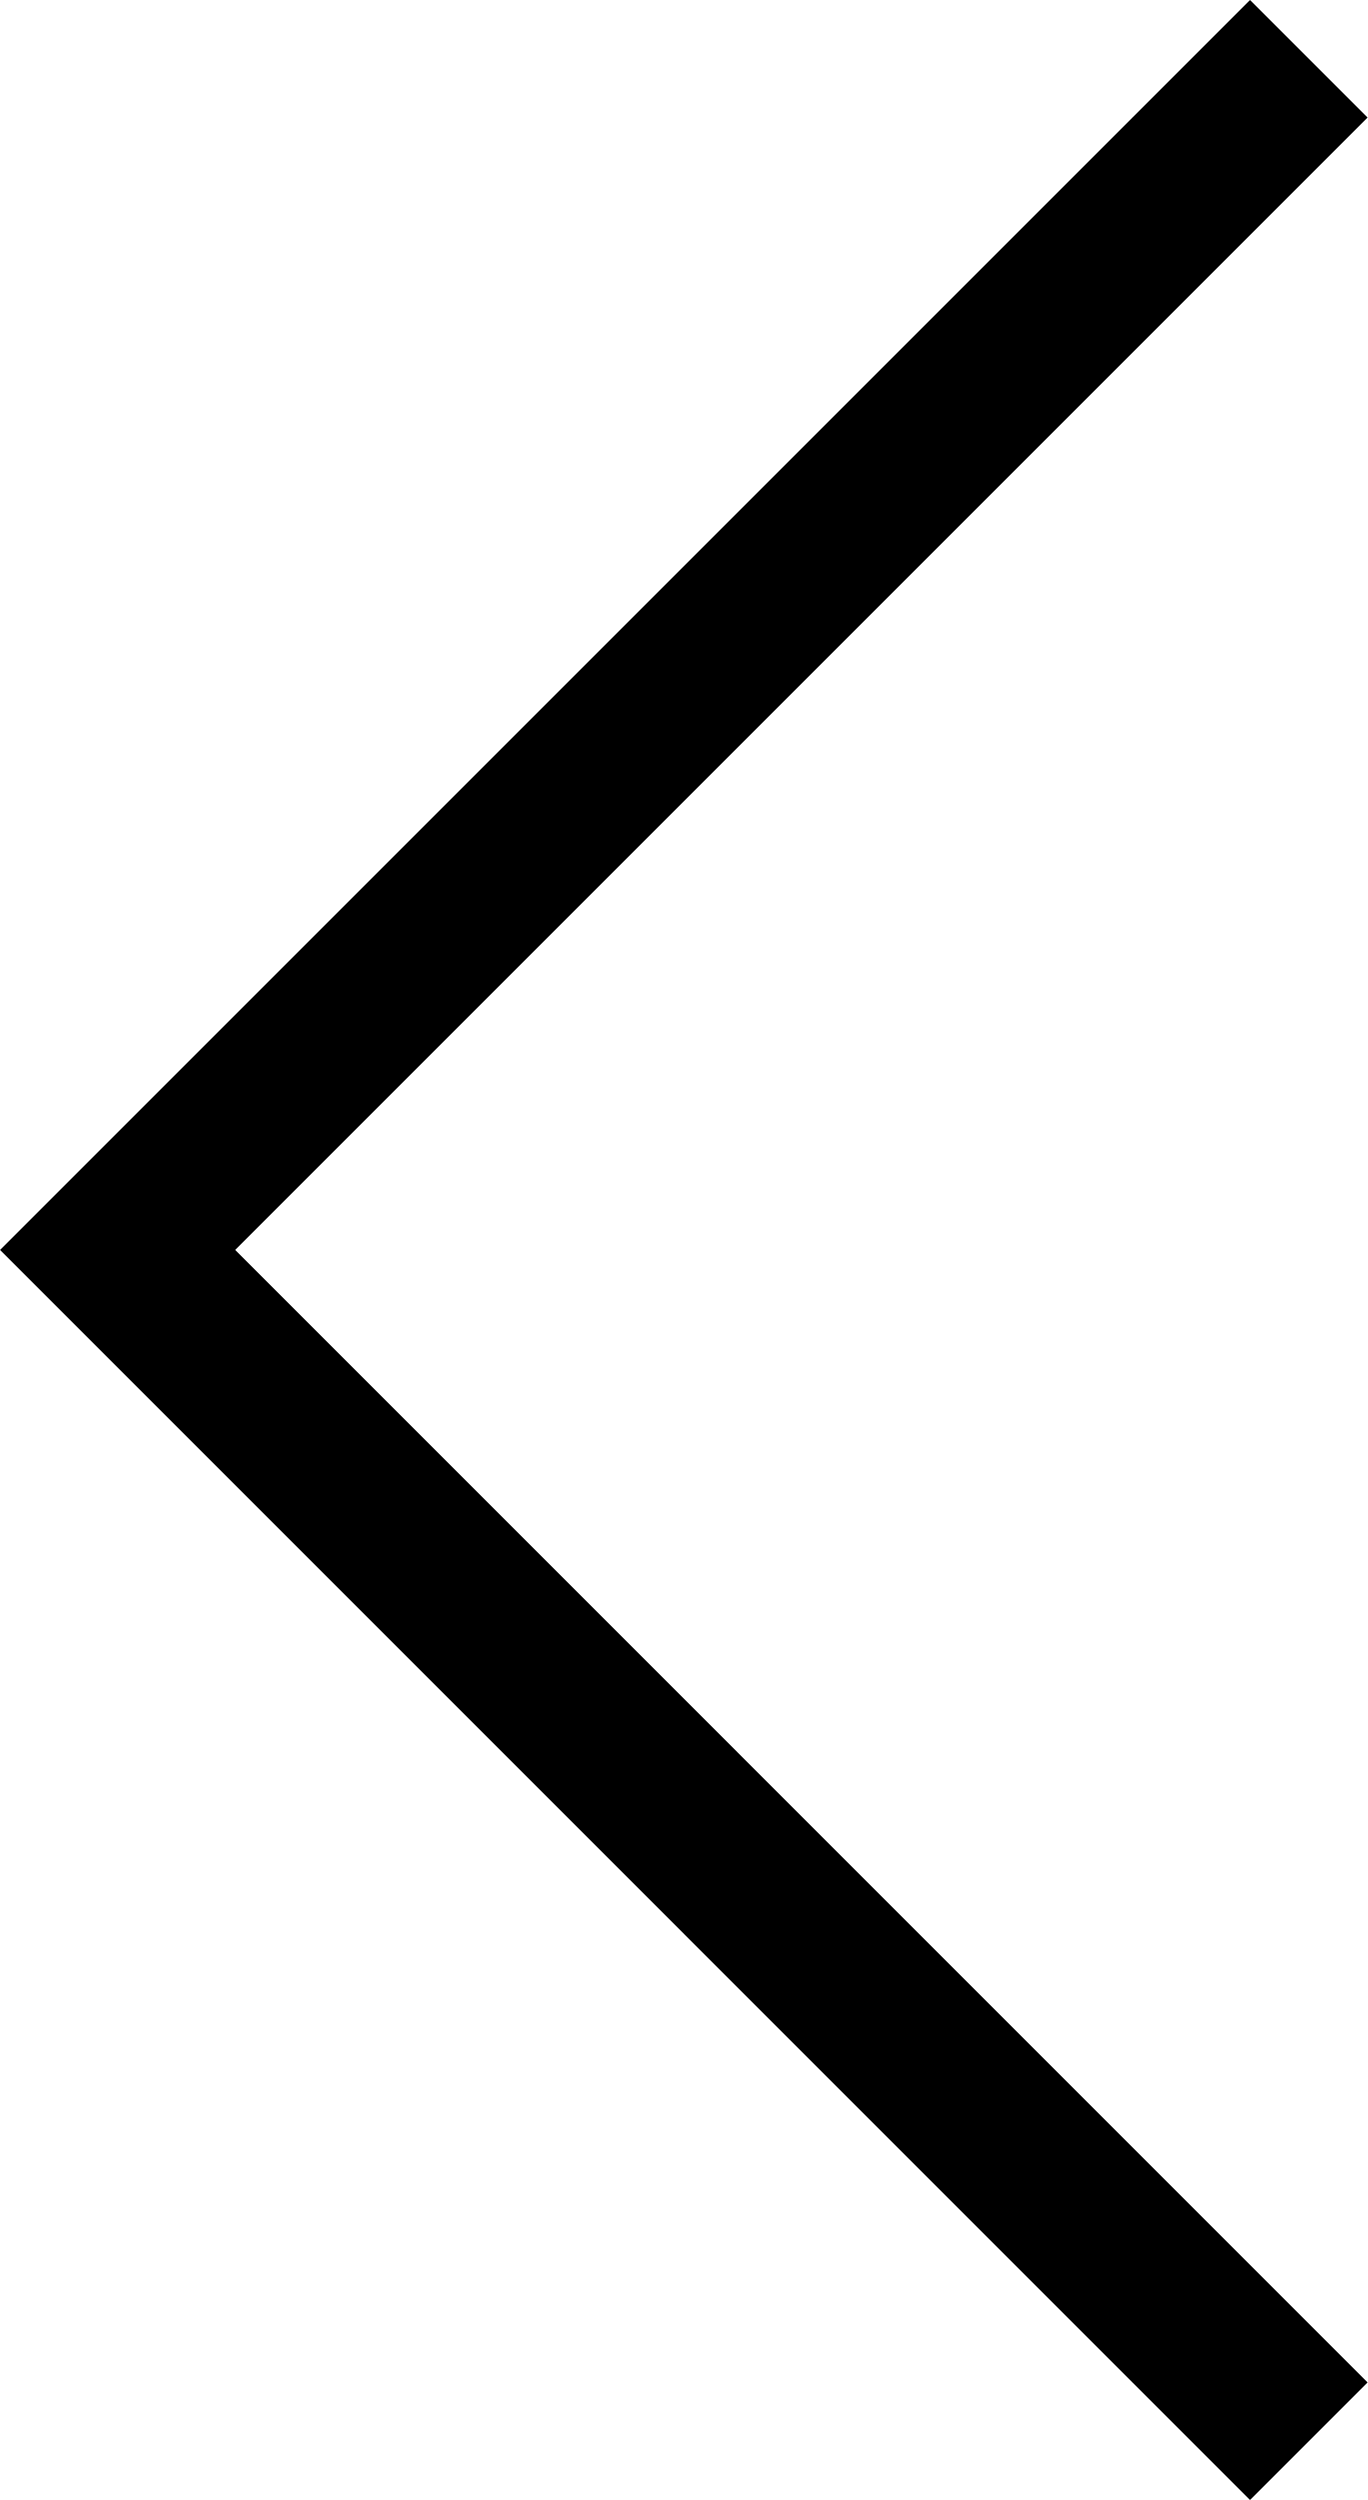
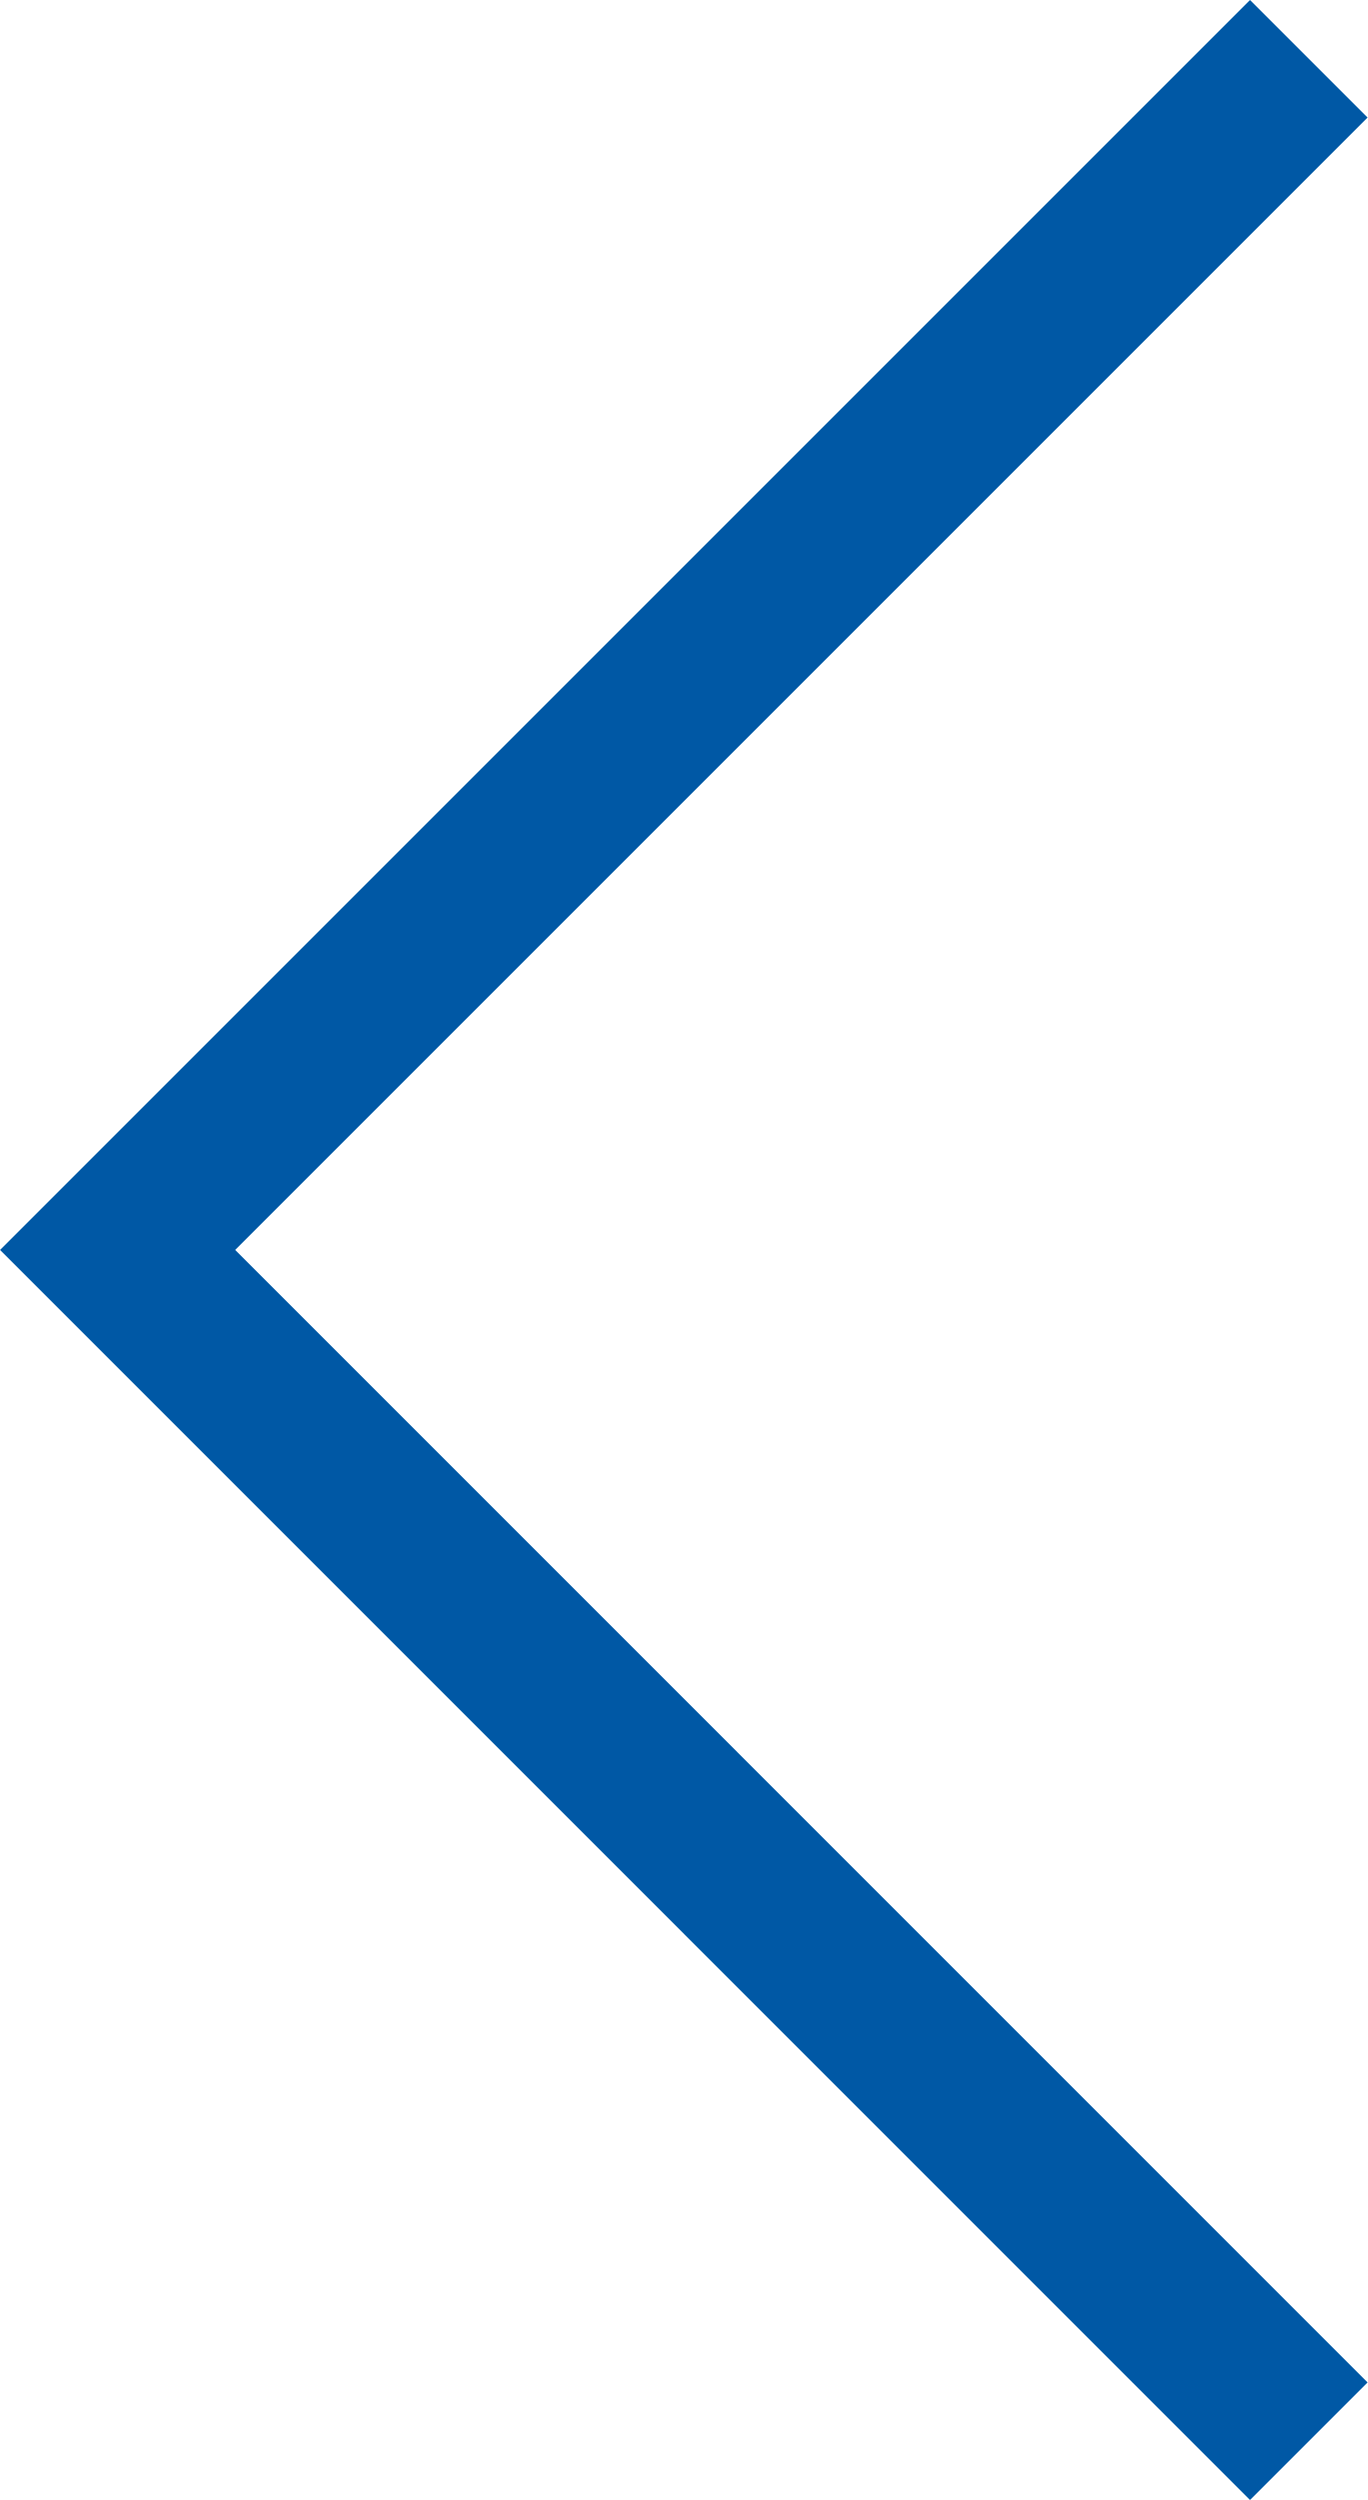
<svg xmlns="http://www.w3.org/2000/svg" width="40.63mm" height="74.27mm" viewBox="0 0 115.16 210.53">
  <defs>
-     <style>.a{fill:#000;}</style>
+     <style>.a{fill:#0058a5;}</style>
  </defs>
  <polygon class="a" points="115.16 9.9 105.26 0 0 105.26 105.26 210.53 115.16 200.63 19.8 105.26 115.16 9.9" />
</svg>
